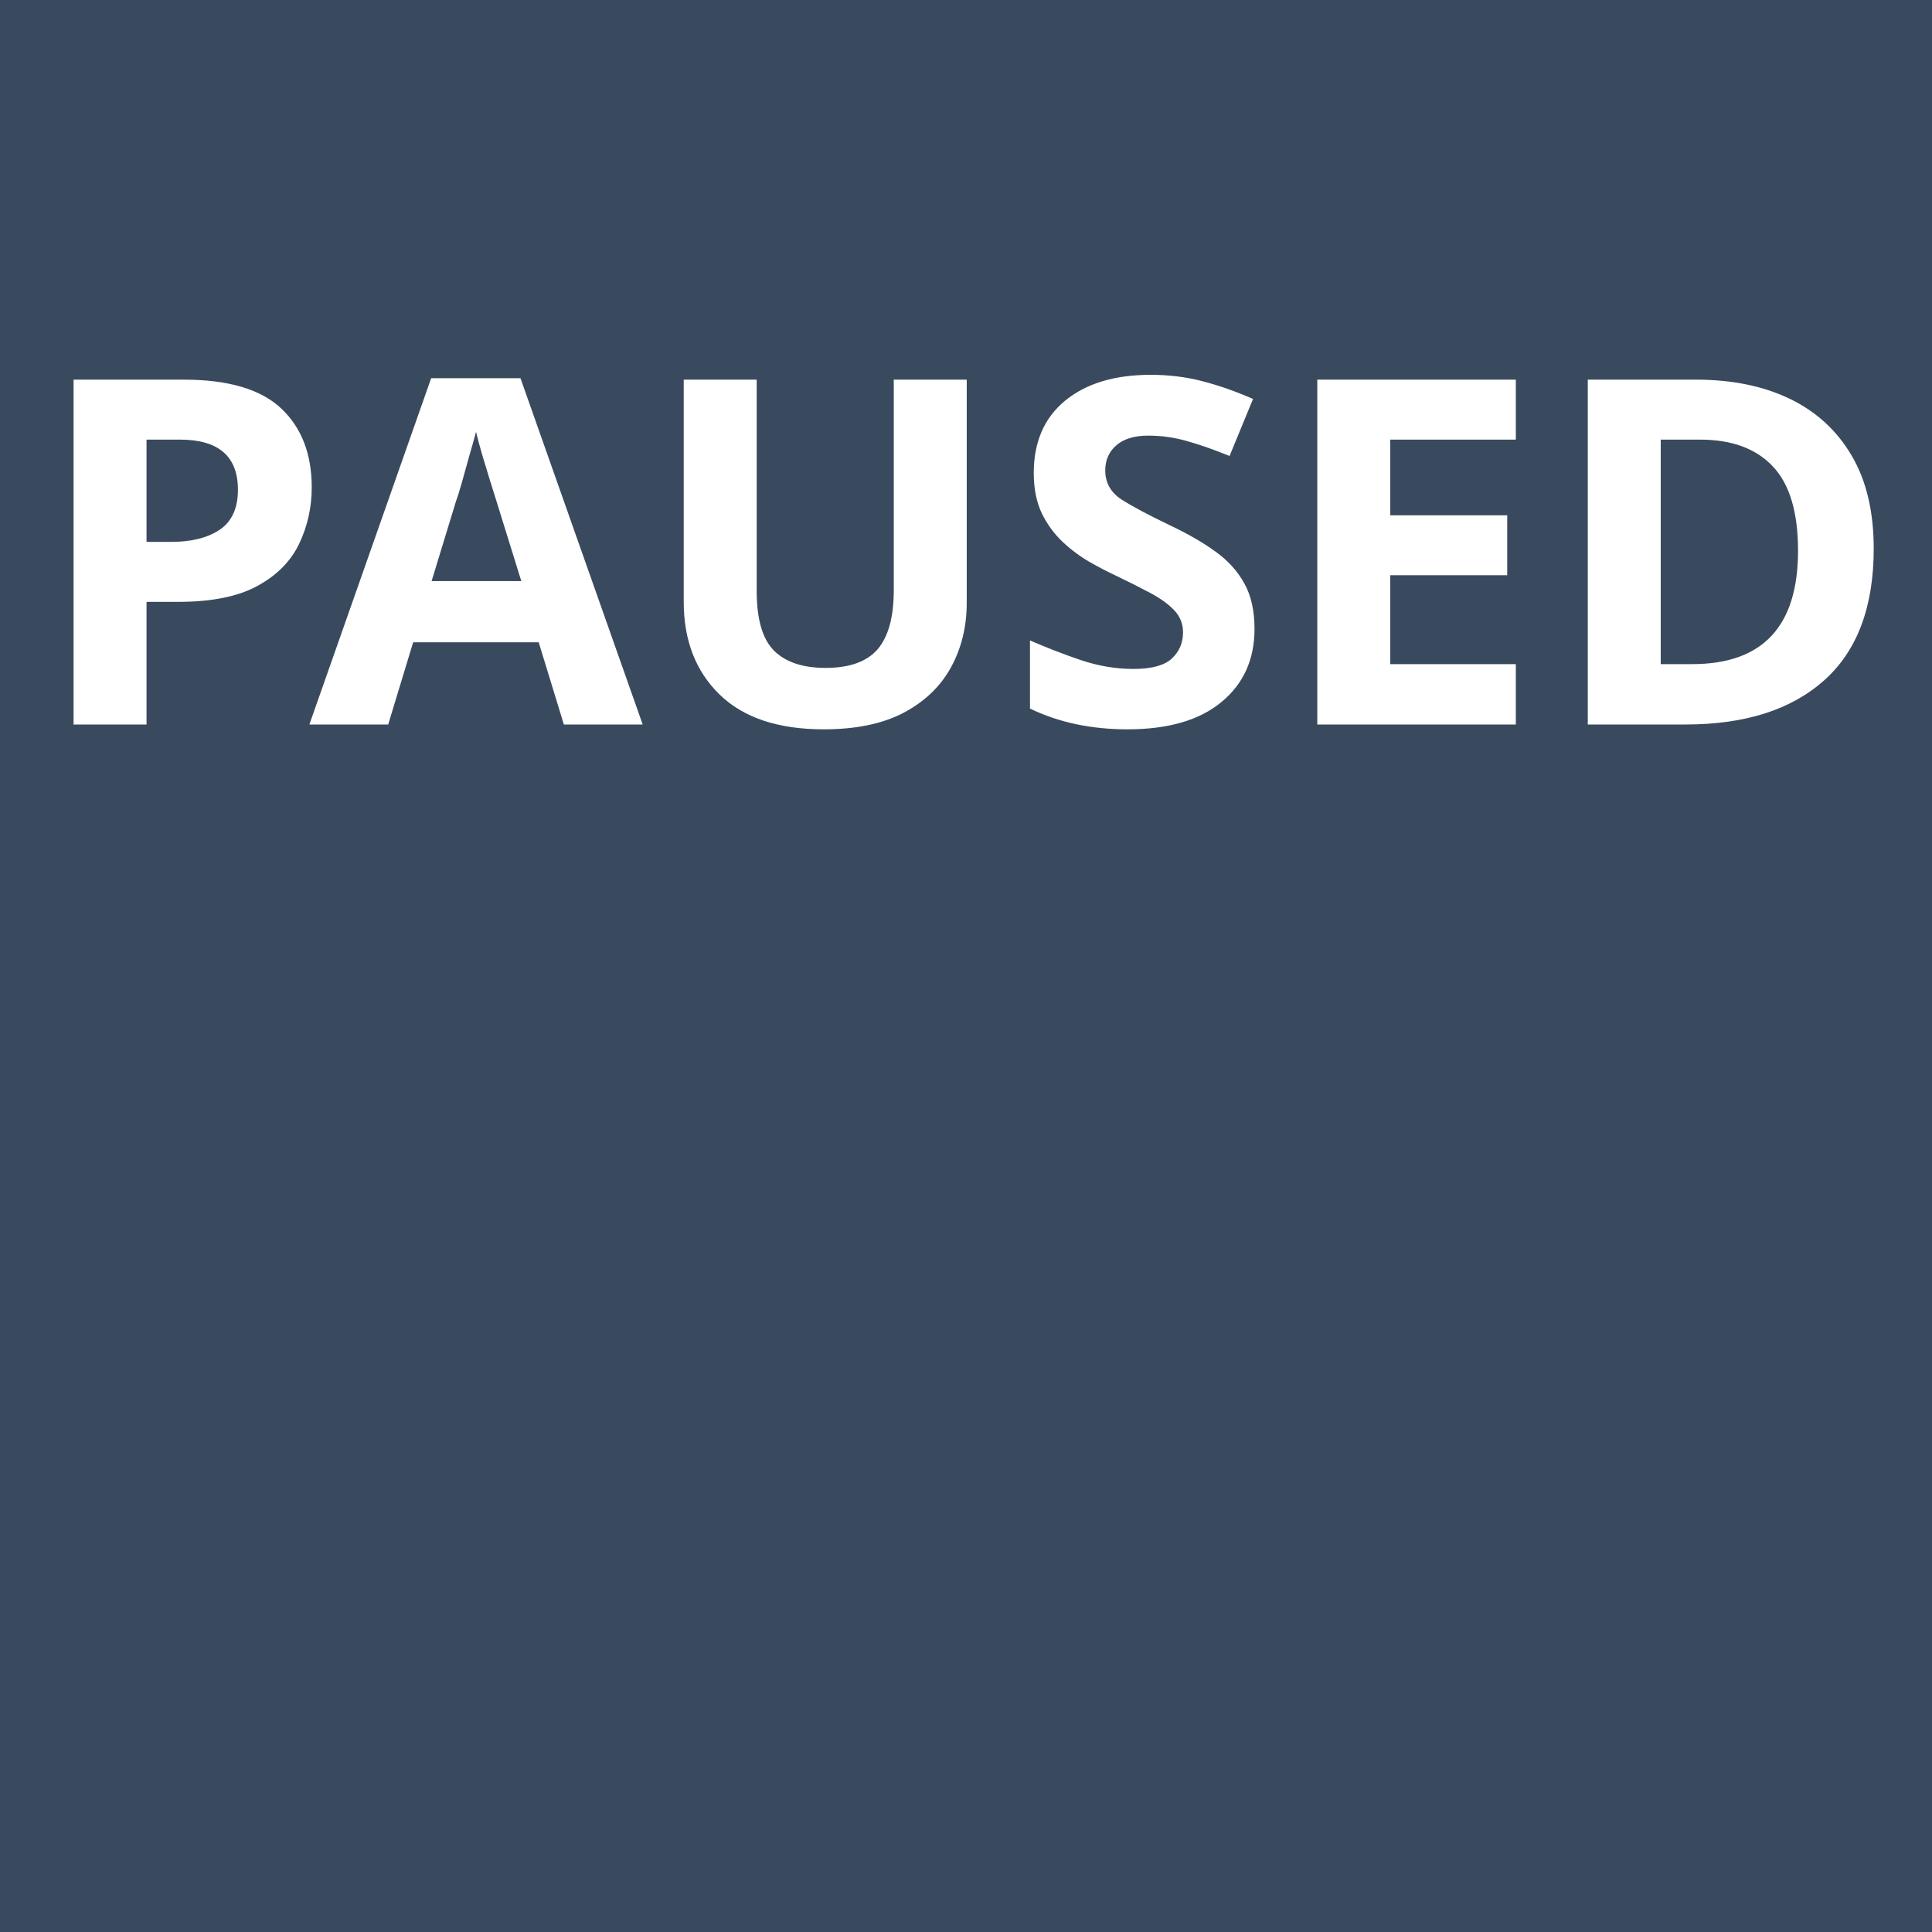
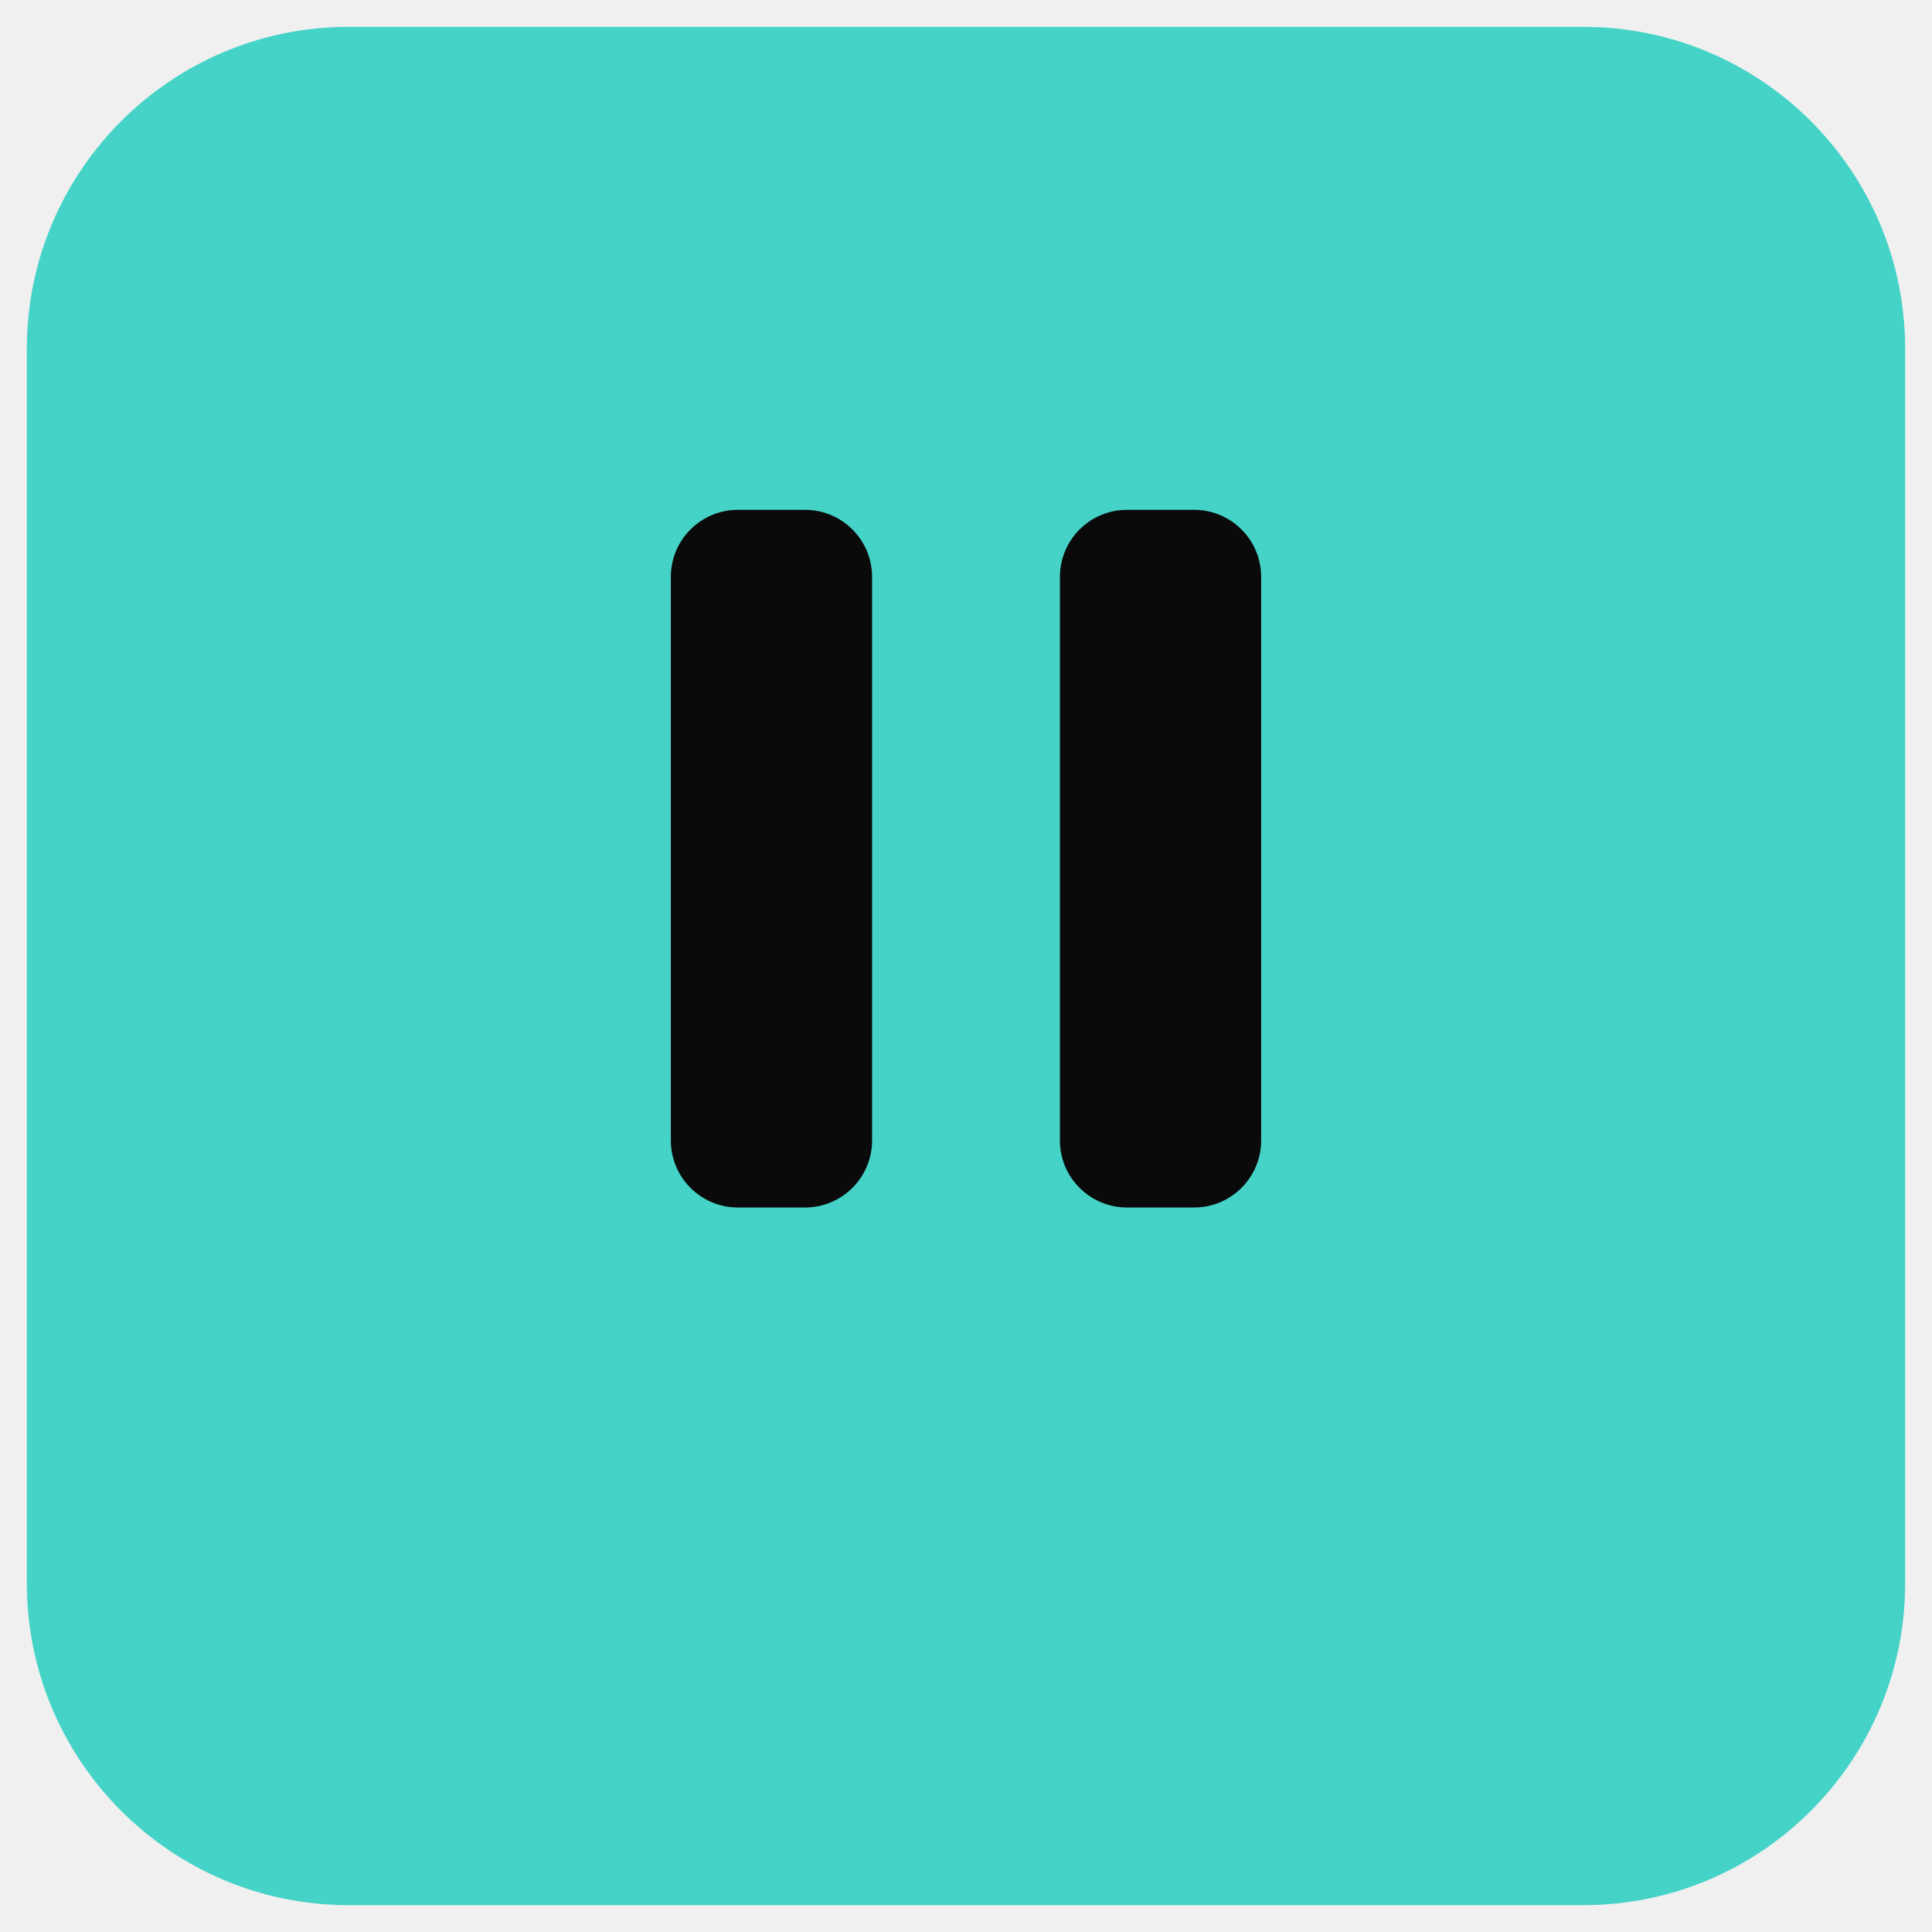
- <svg xmlns="http://www.w3.org/2000/svg" width="144" height="144" viewBox="0 0 144 144">
-   <rect width="144" height="144" fill="#3a4a5e" />
-   <text x="72" y="54" font-family="Segoe UI, sans-serif" font-size="36" font-weight="600" text-anchor="middle" fill="#ffffff">PAUSED</text>
+ <svg xmlns="http://www.w3.org/2000/svg" viewBox="0 0 144 144">
+   <rect x="2" y="2" width="140" height="140" rx="24" fill="#45D3C7" />
+   <g transform="translate(0 -8)">
+     <rect x="50" y="46" width="15" height="52" rx="5" fill="#0A0A0B" />
+     <rect x="79" y="46" width="15" height="52" rx="5" fill="#0A0A0B" />
+   </g>
</svg>
